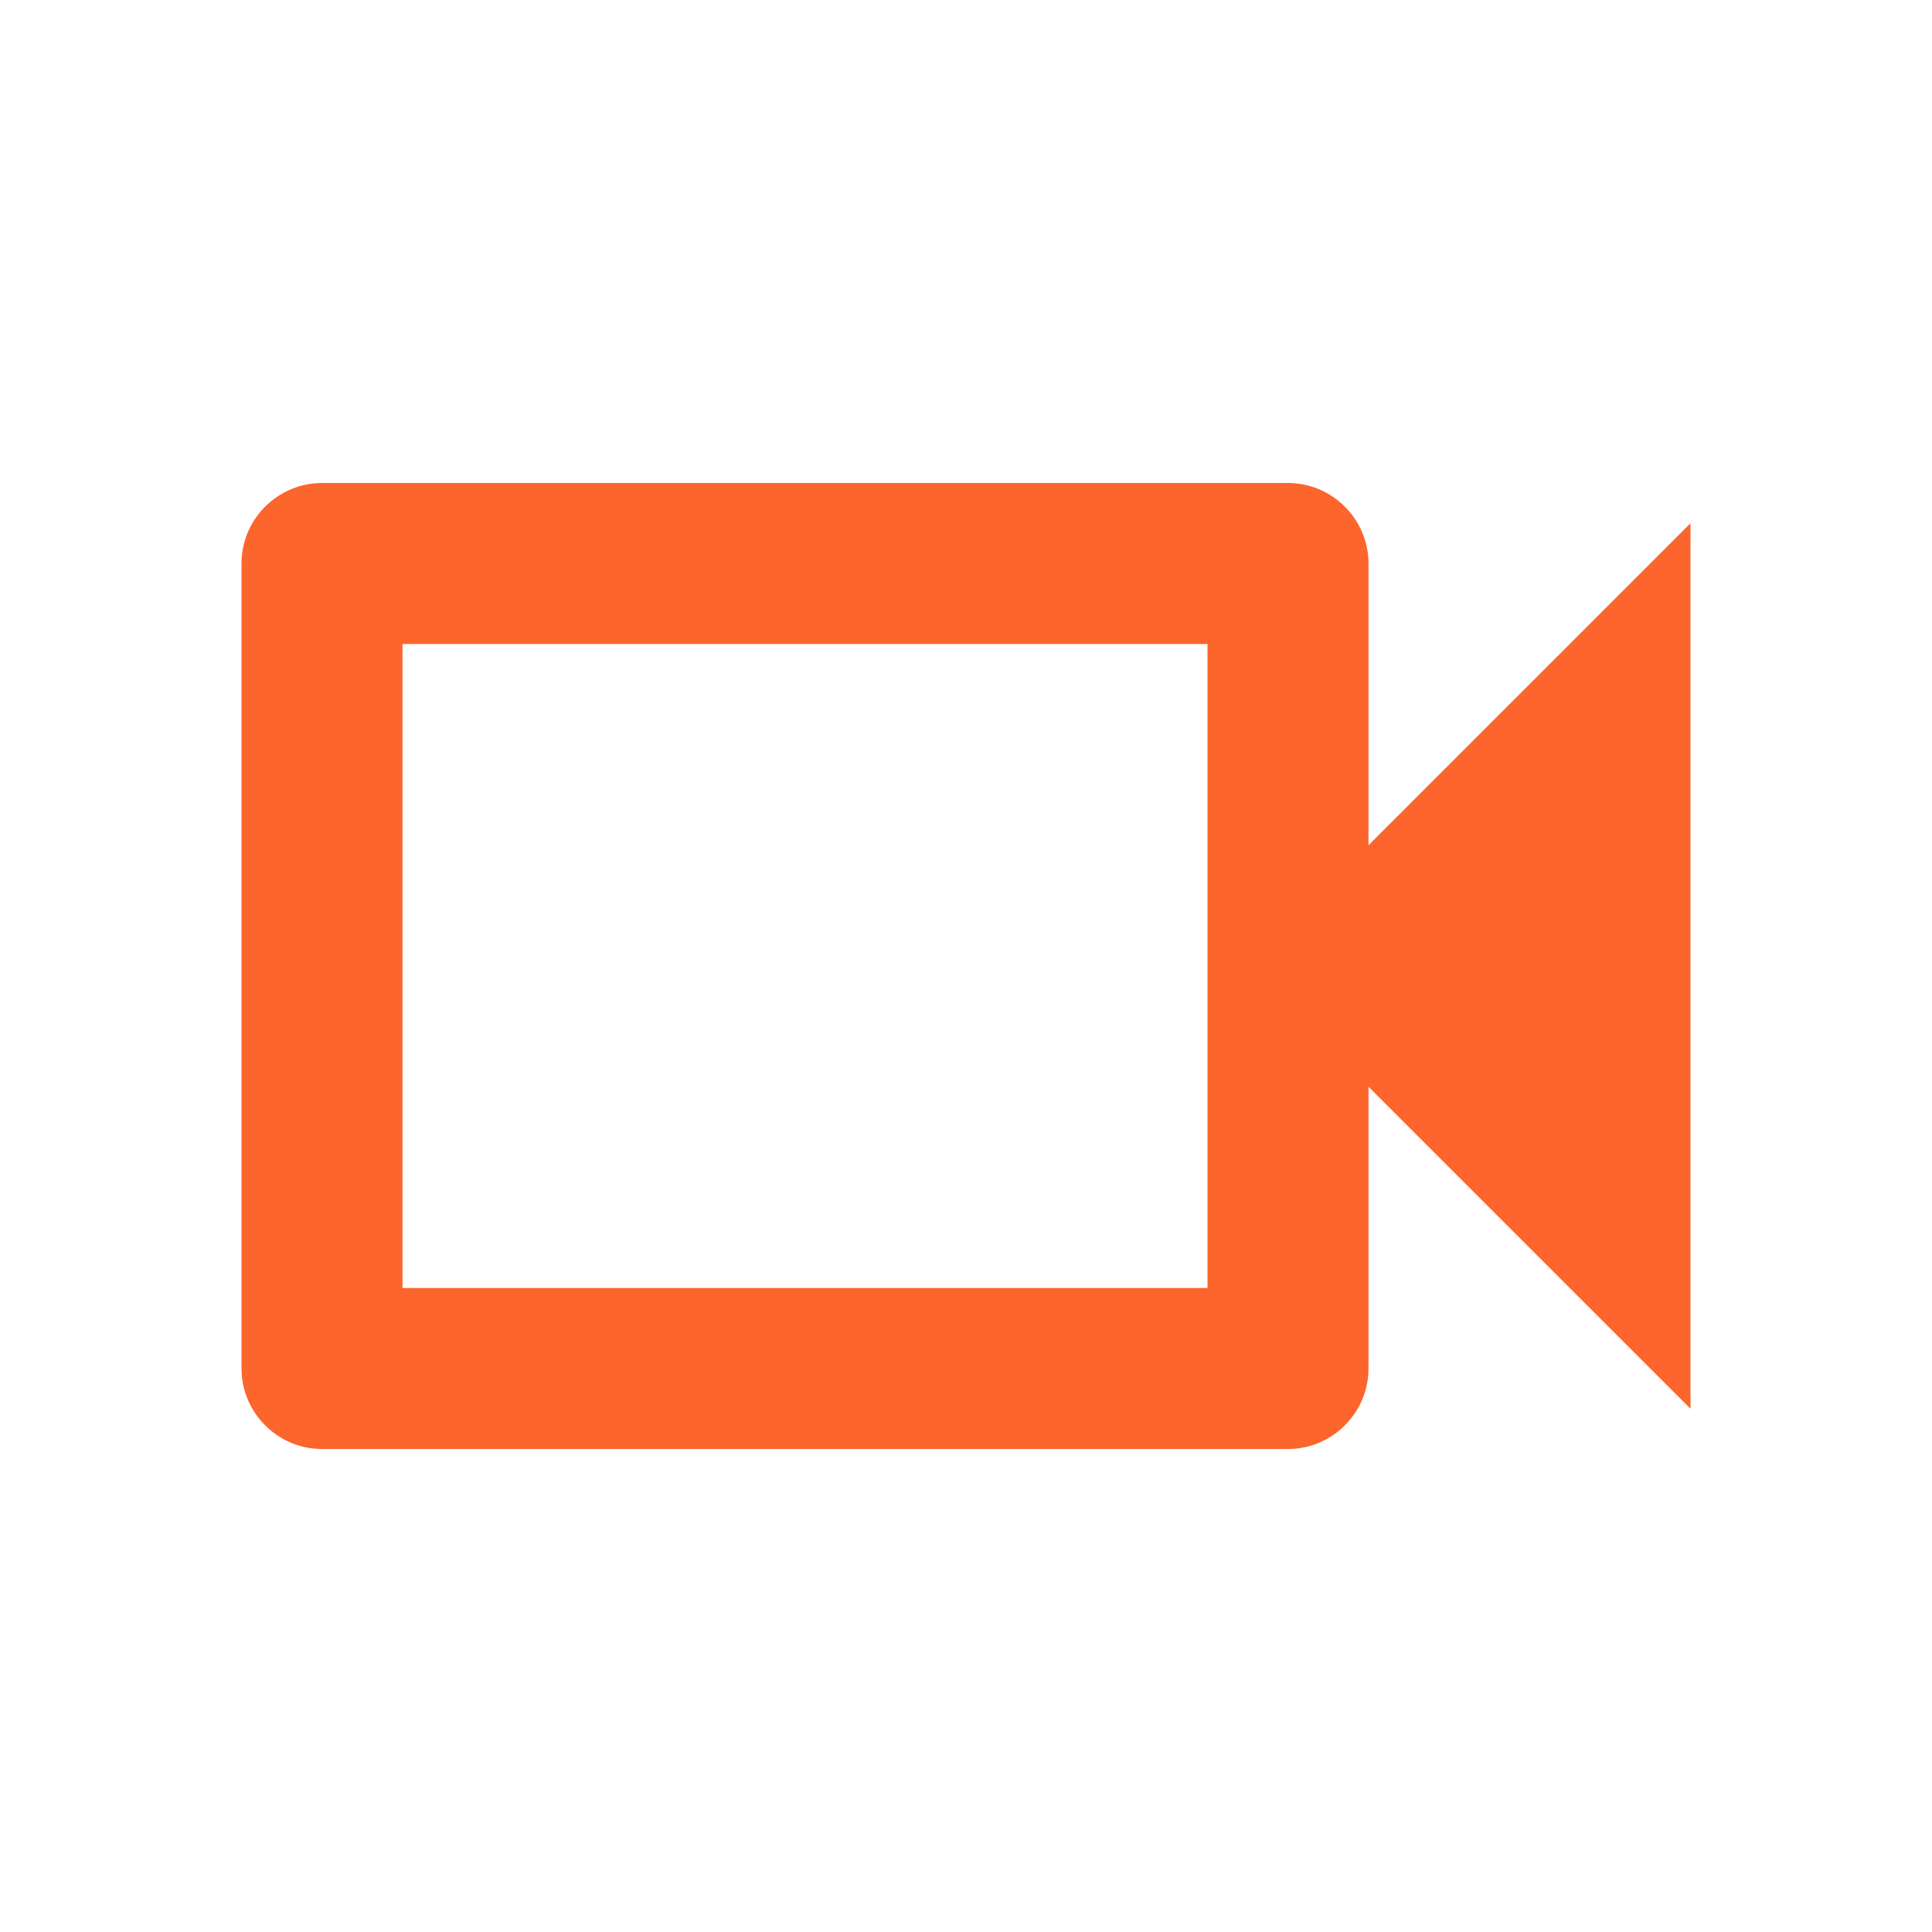
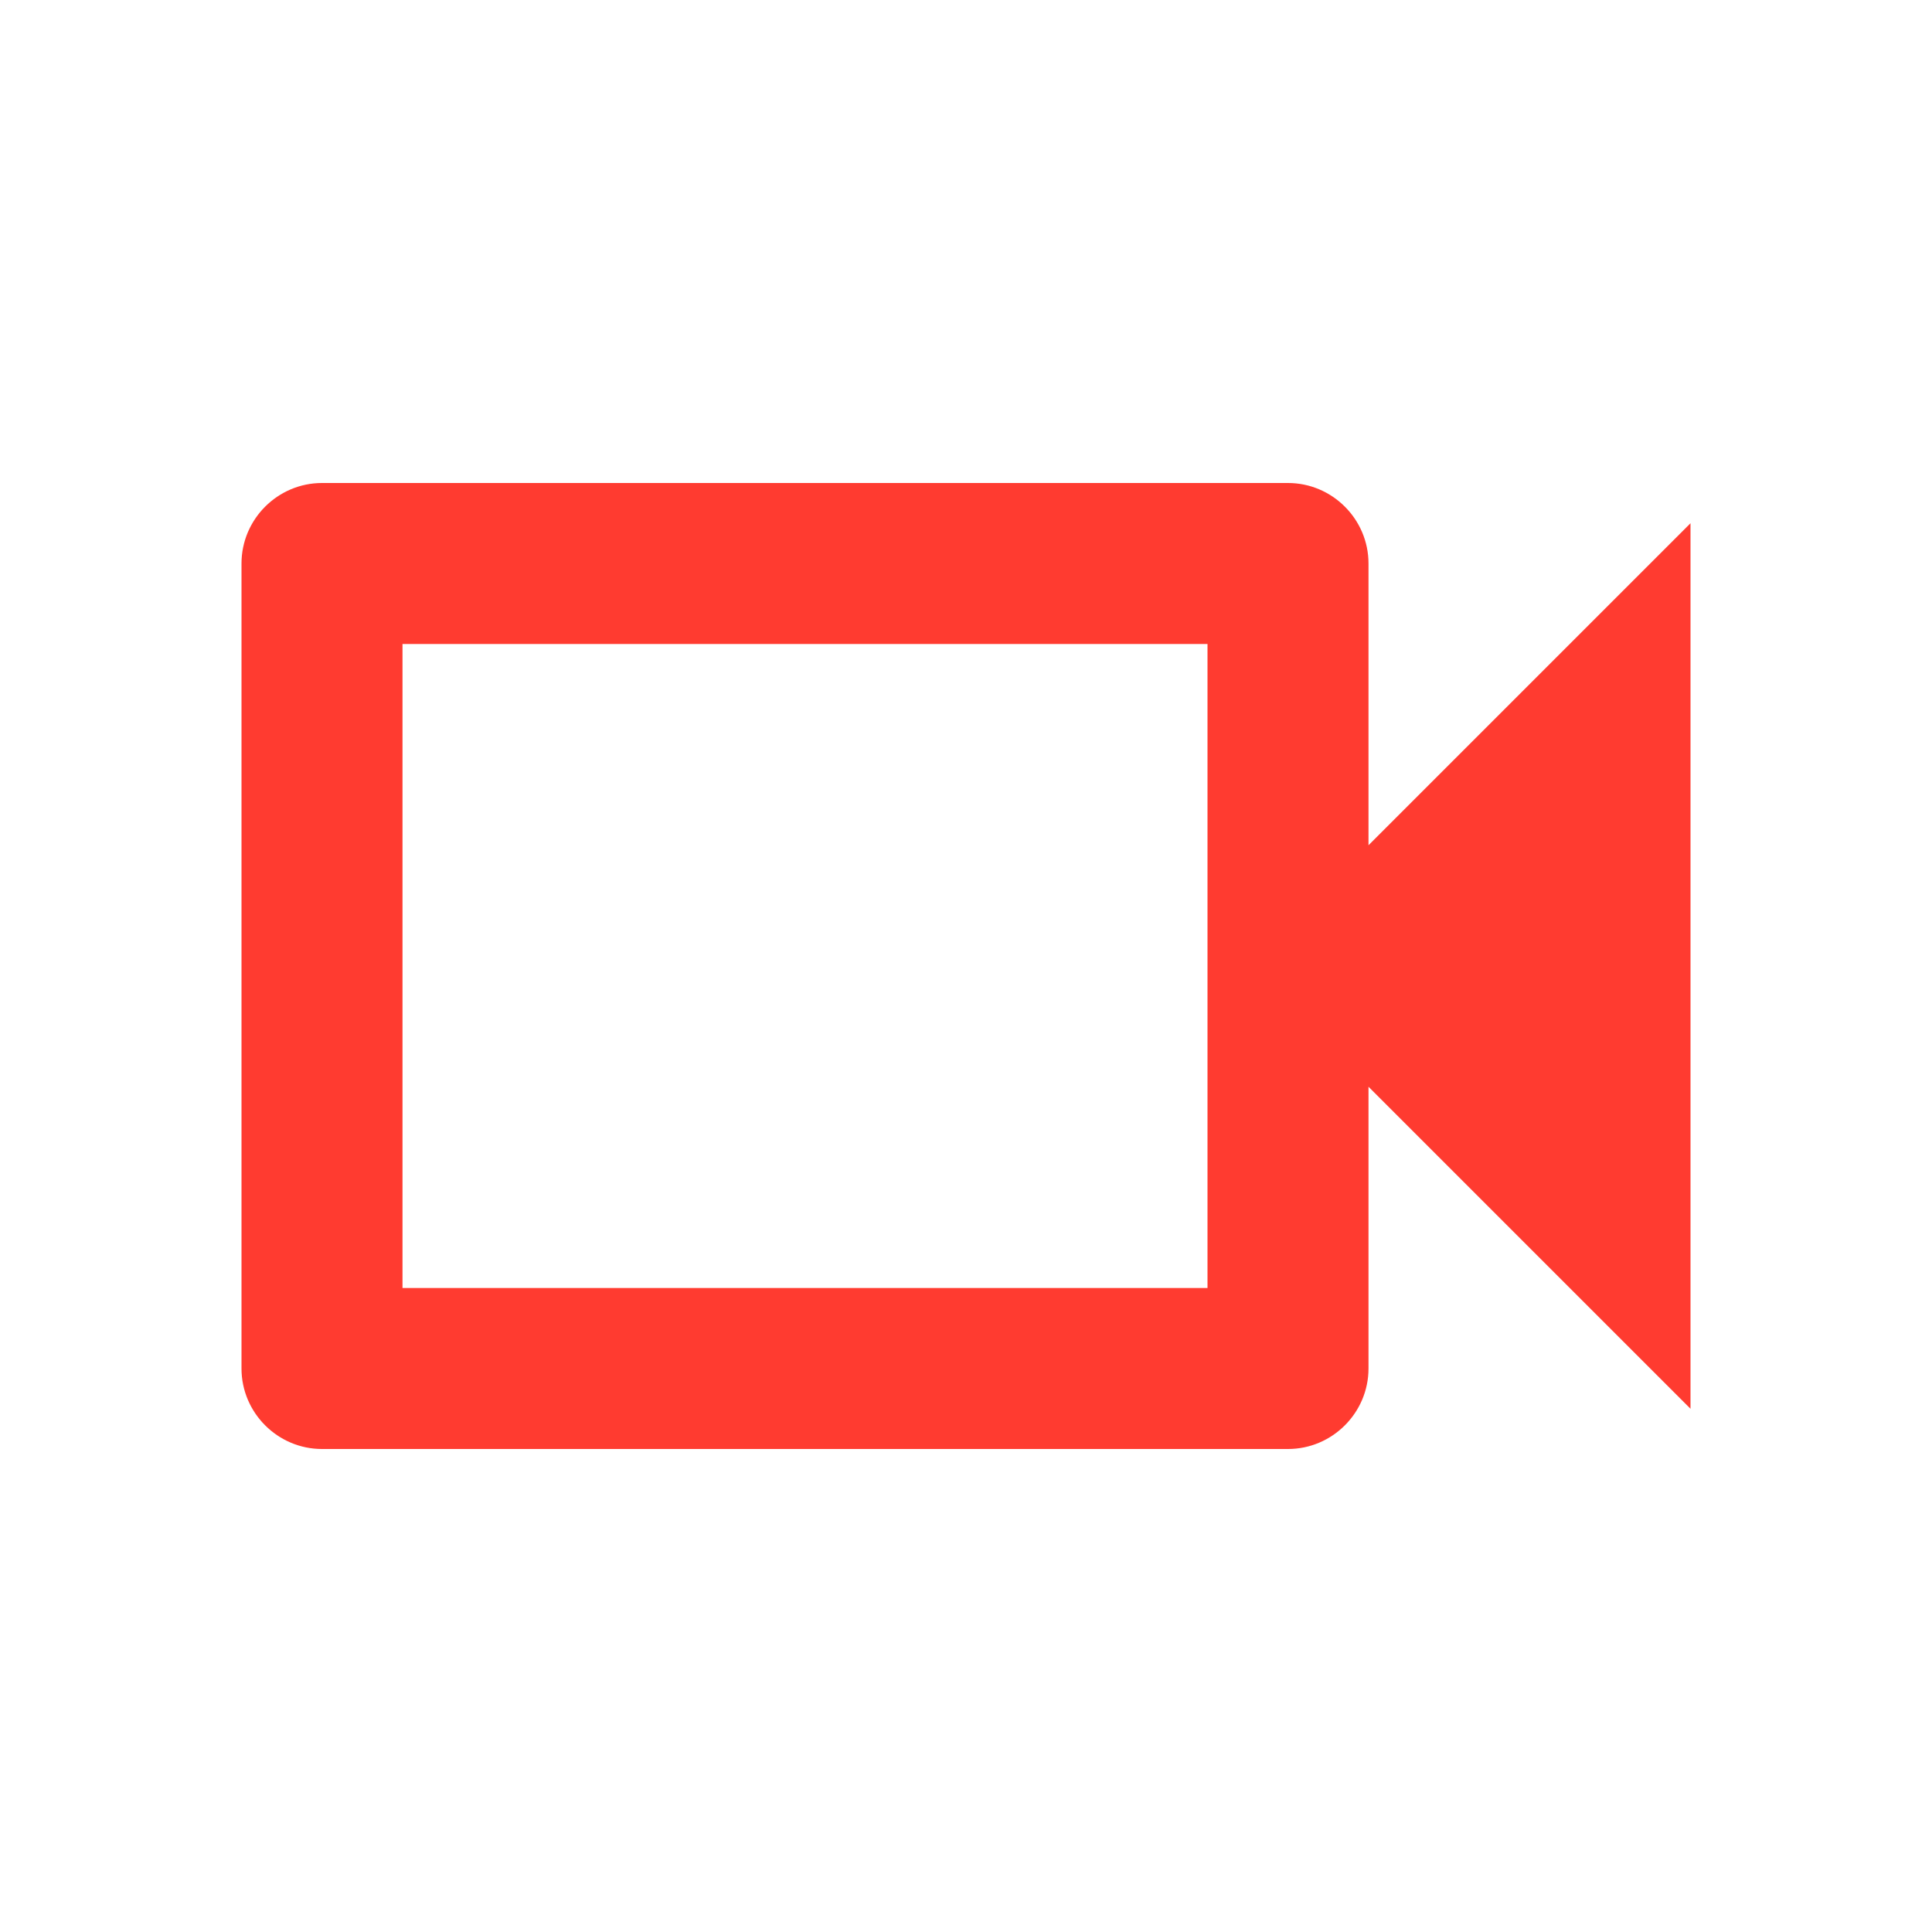
<svg xmlns="http://www.w3.org/2000/svg" width="24" height="24" viewBox="0 0 24 24" fill="none">
-   <path d="M15 8V16H5V8H15ZM16 6H4C3.45 6 3 6.45 3 7V17C3 17.55 3.45 18 4 18H16C16.55 18 17 17.55 17 17V13.5L21 17.5V6.5L17 10.5V7C17 6.45 16.55 6 16 6Z" fill="#FC652C" />
+   <path d="M15 8V16H5V8H15ZM16 6H4C3.45 6 3 6.45 3 7V17C3 17.55 3.45 18 4 18H16C16.55 18 17 17.55 17 17V13.5L21 17.5V6.5L17 10.5V7C17 6.45 16.55 6 16 6Z" fill="#FF3B30" />
</svg>
